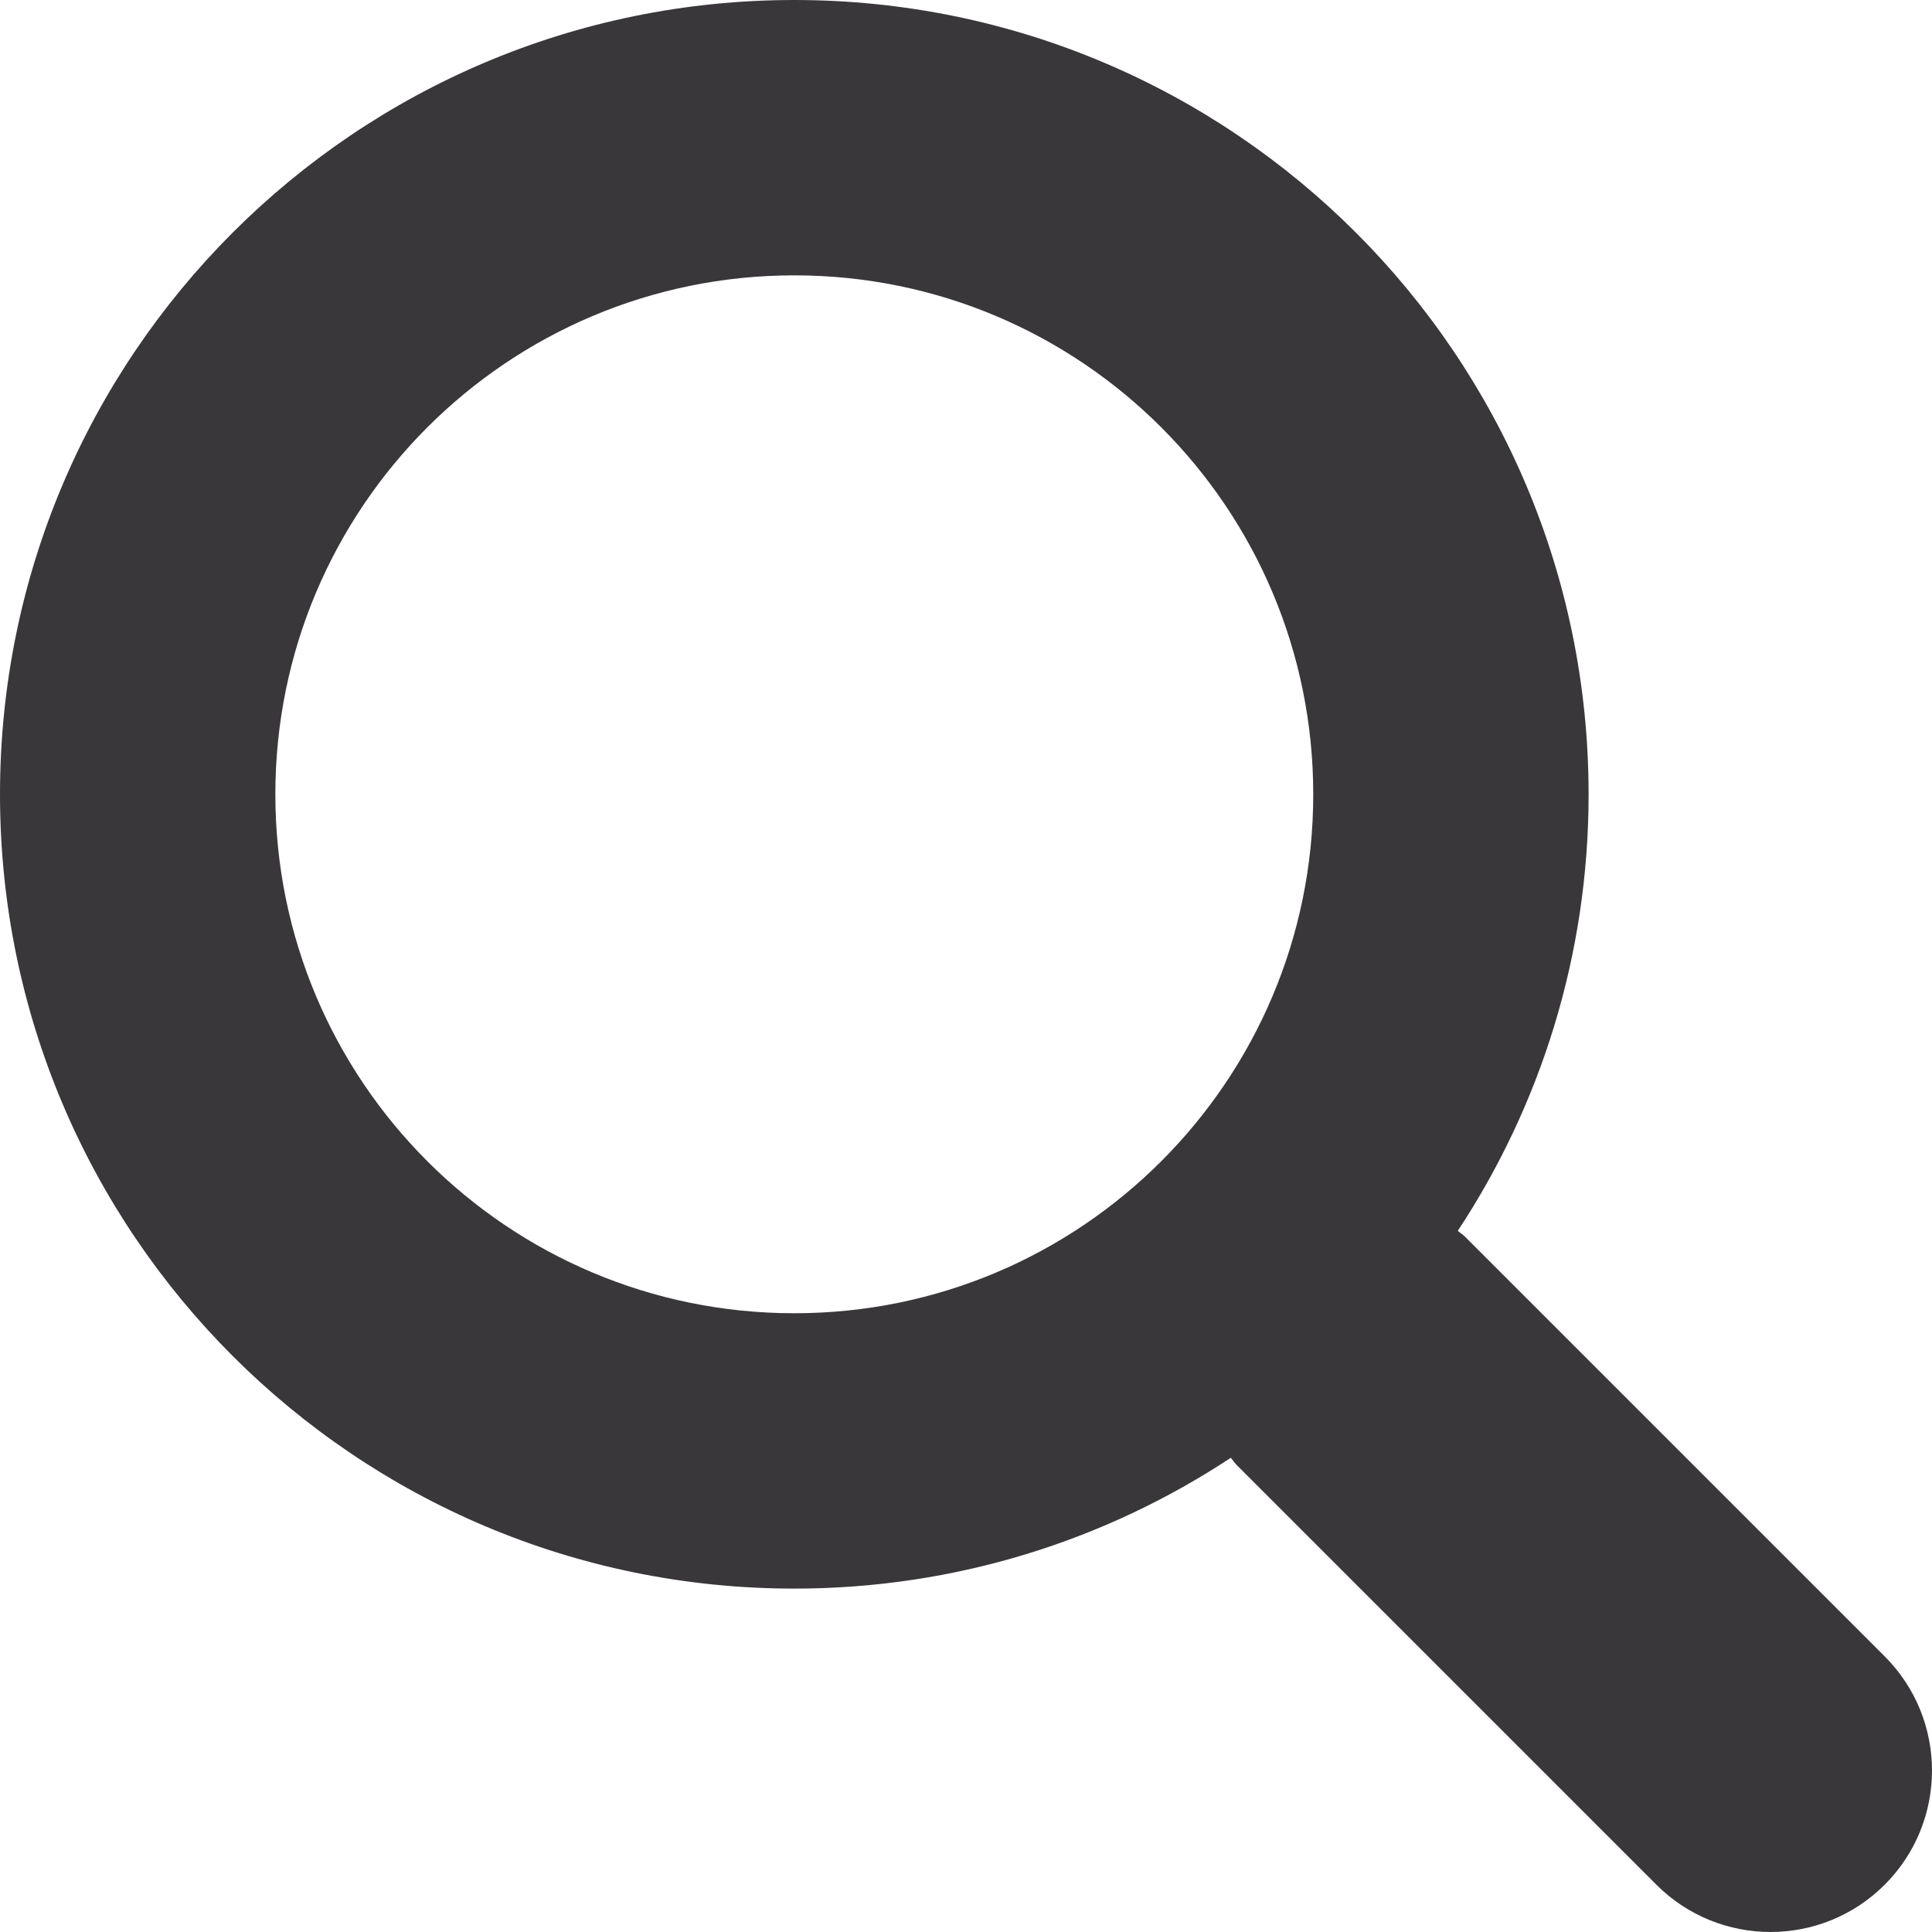
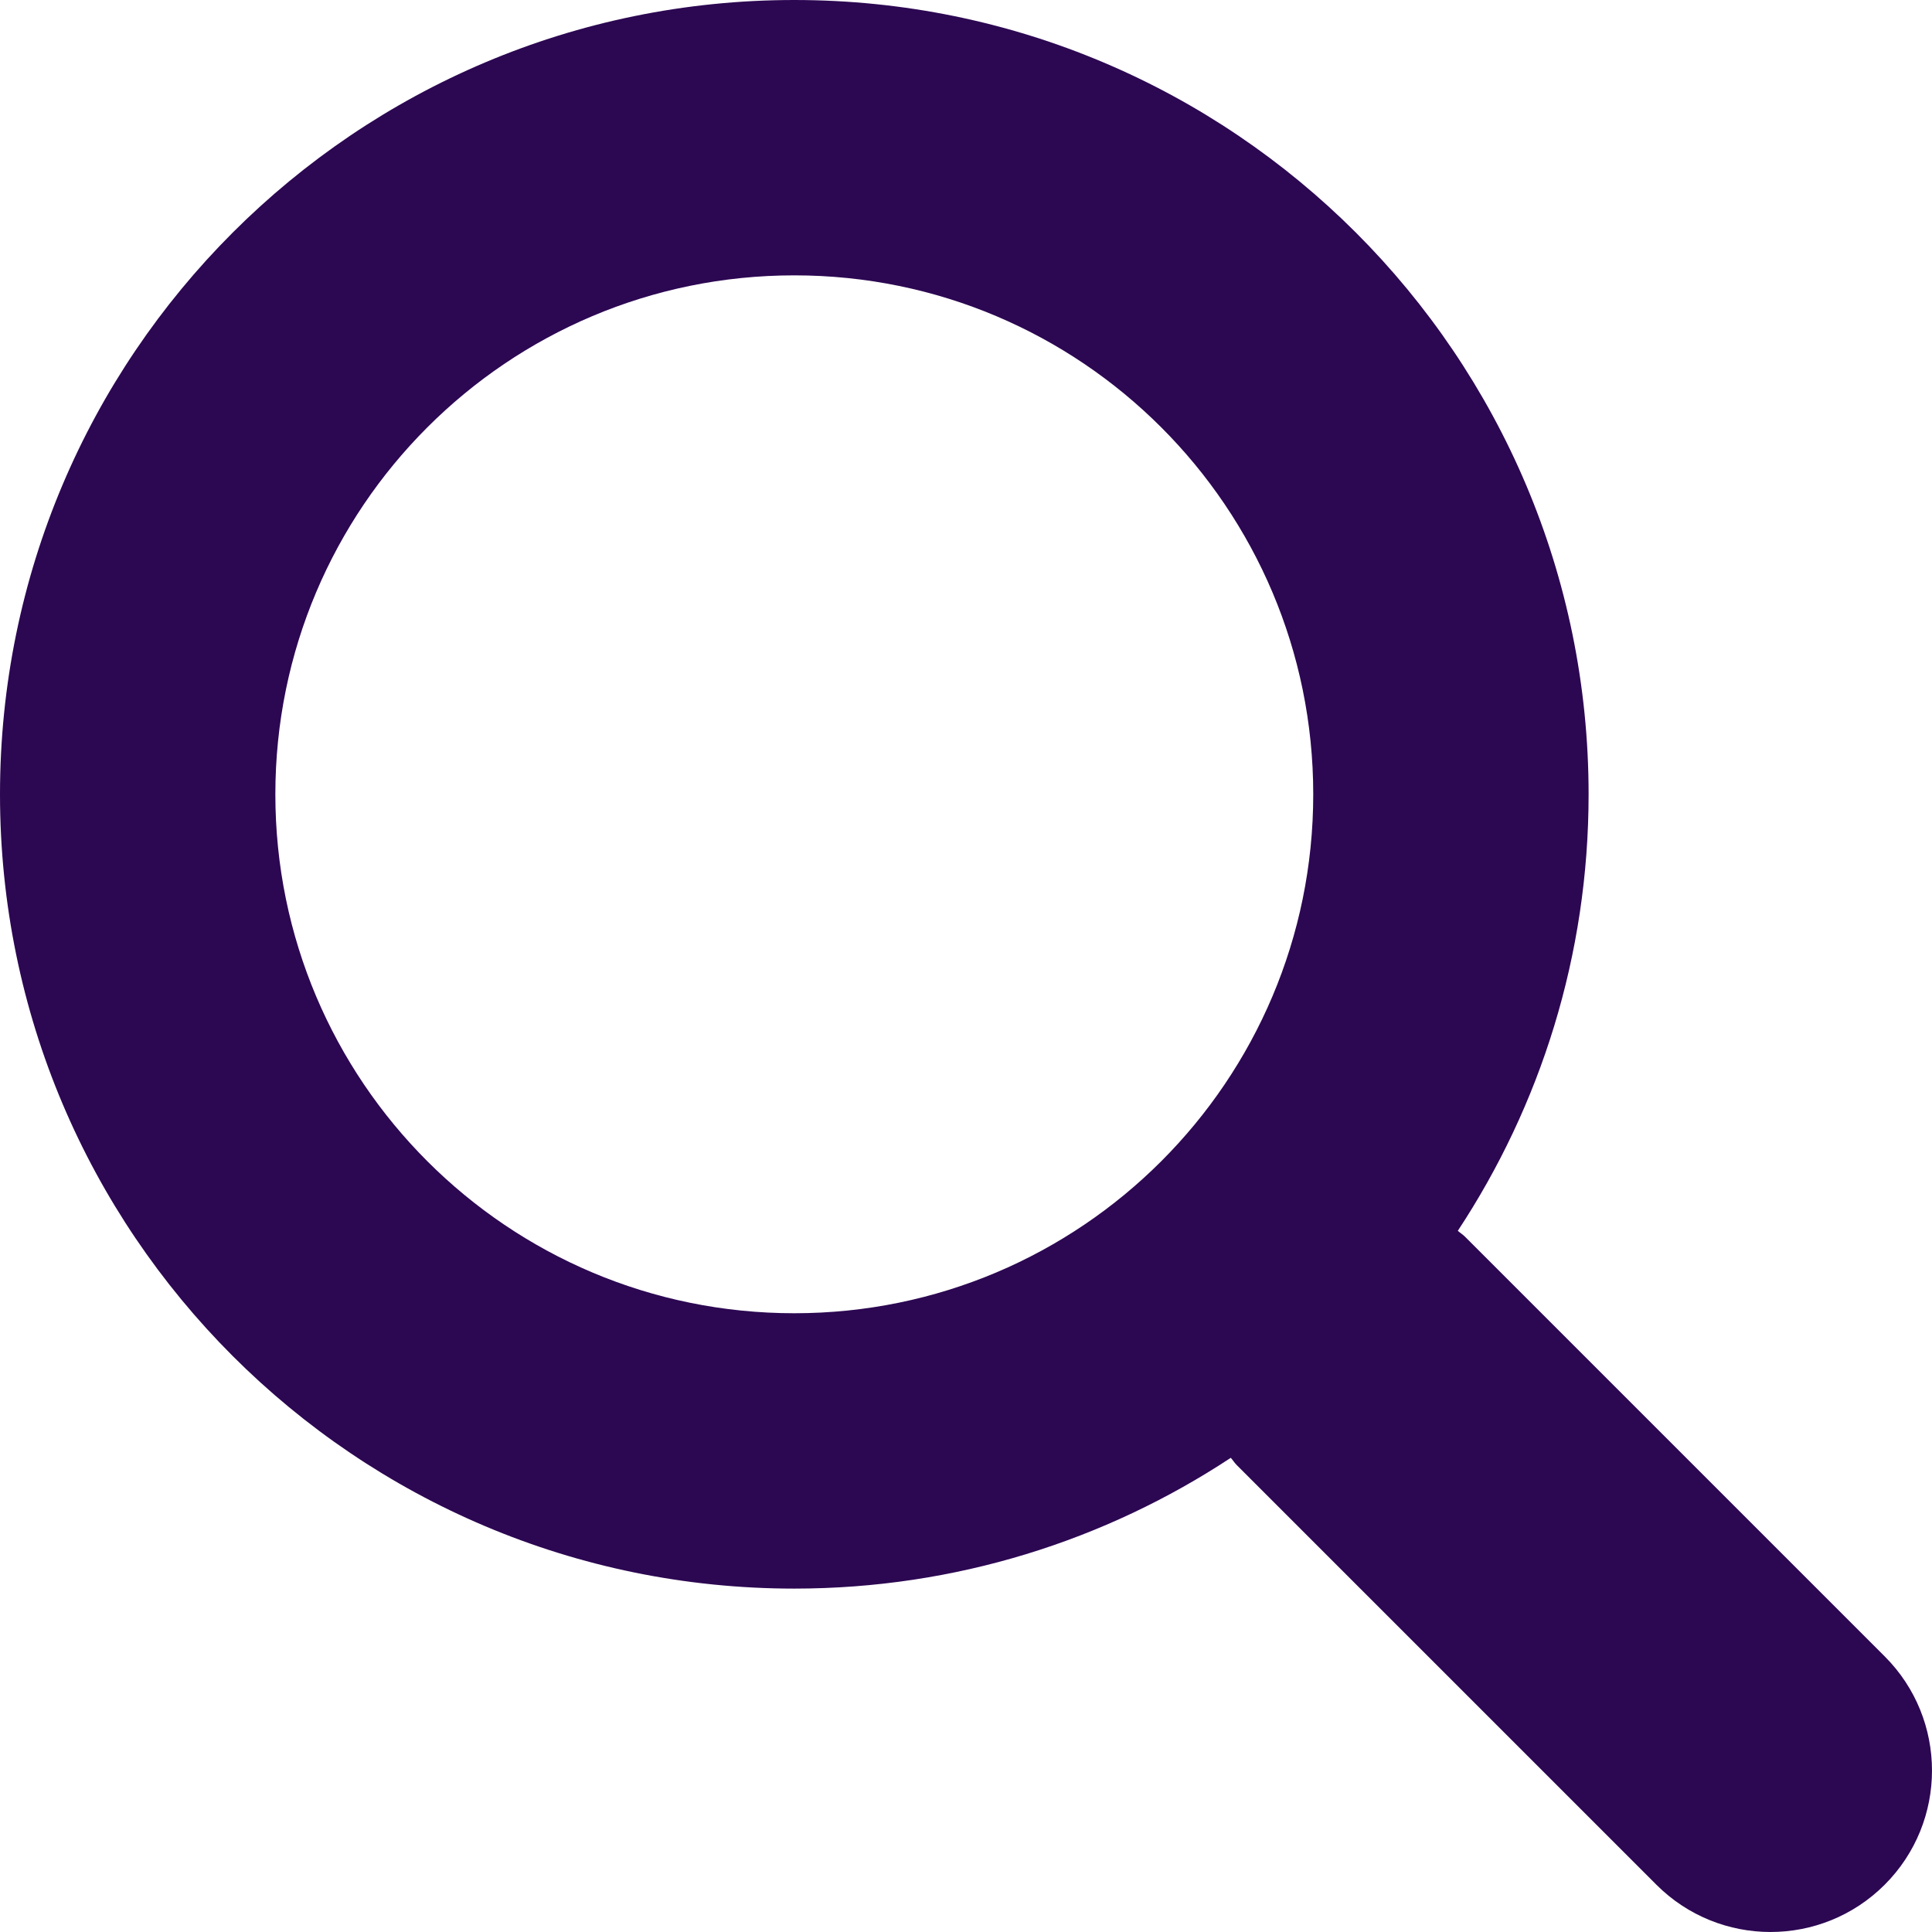
<svg xmlns="http://www.w3.org/2000/svg" version="1.1" id="Capa_1" x="0px" y="0px" viewBox="0 0 250.313 250.313" style="enable-background:new 0 0 250.313 250.313;" xml:space="preserve">
  <g id="Search">
-     <path style="fill-rule:evenodd;clip-rule:evenodd; fill: #39373a" d="M244.186,214.604l-54.379-54.378c-0.289-0.289-0.628-0.491-0.93-0.76   c10.7-16.231,16.945-35.66,16.945-56.554C205.822,46.075,159.747,0,102.911,0S0,46.075,0,102.911   c0,56.835,46.074,102.911,102.91,102.911c20.895,0,40.323-6.245,56.554-16.945c0.269,0.301,0.47,0.64,0.759,0.929l54.38,54.38   c8.169,8.168,21.413,8.168,29.583,0C252.354,236.017,252.354,222.773,244.186,214.604z M102.911,170.146   c-37.134,0-67.236-30.102-67.236-67.235c0-37.134,30.103-67.236,67.236-67.236c37.132,0,67.235,30.103,67.235,67.236   C170.146,140.044,140.043,170.146,102.911,170.146z" />
+     <path style="fill-rule:evenodd;clip-rule:evenodd; fill: #2c0752" d="M244.186,214.604l-54.379-54.378c-0.289-0.289-0.628-0.491-0.93-0.76   c10.7-16.231,16.945-35.66,16.945-56.554C205.822,46.075,159.747,0,102.911,0S0,46.075,0,102.911   c0,56.835,46.074,102.911,102.91,102.911c20.895,0,40.323-6.245,56.554-16.945c0.269,0.301,0.47,0.64,0.759,0.929l54.38,54.38   c8.169,8.168,21.413,8.168,29.583,0C252.354,236.017,252.354,222.773,244.186,214.604z M102.911,170.146   c-37.134,0-67.236-30.102-67.236-67.235c0-37.134,30.103-67.236,67.236-67.236c37.132,0,67.235,30.103,67.235,67.236   C170.146,140.044,140.043,170.146,102.911,170.146z" />
  </g>
</svg>
